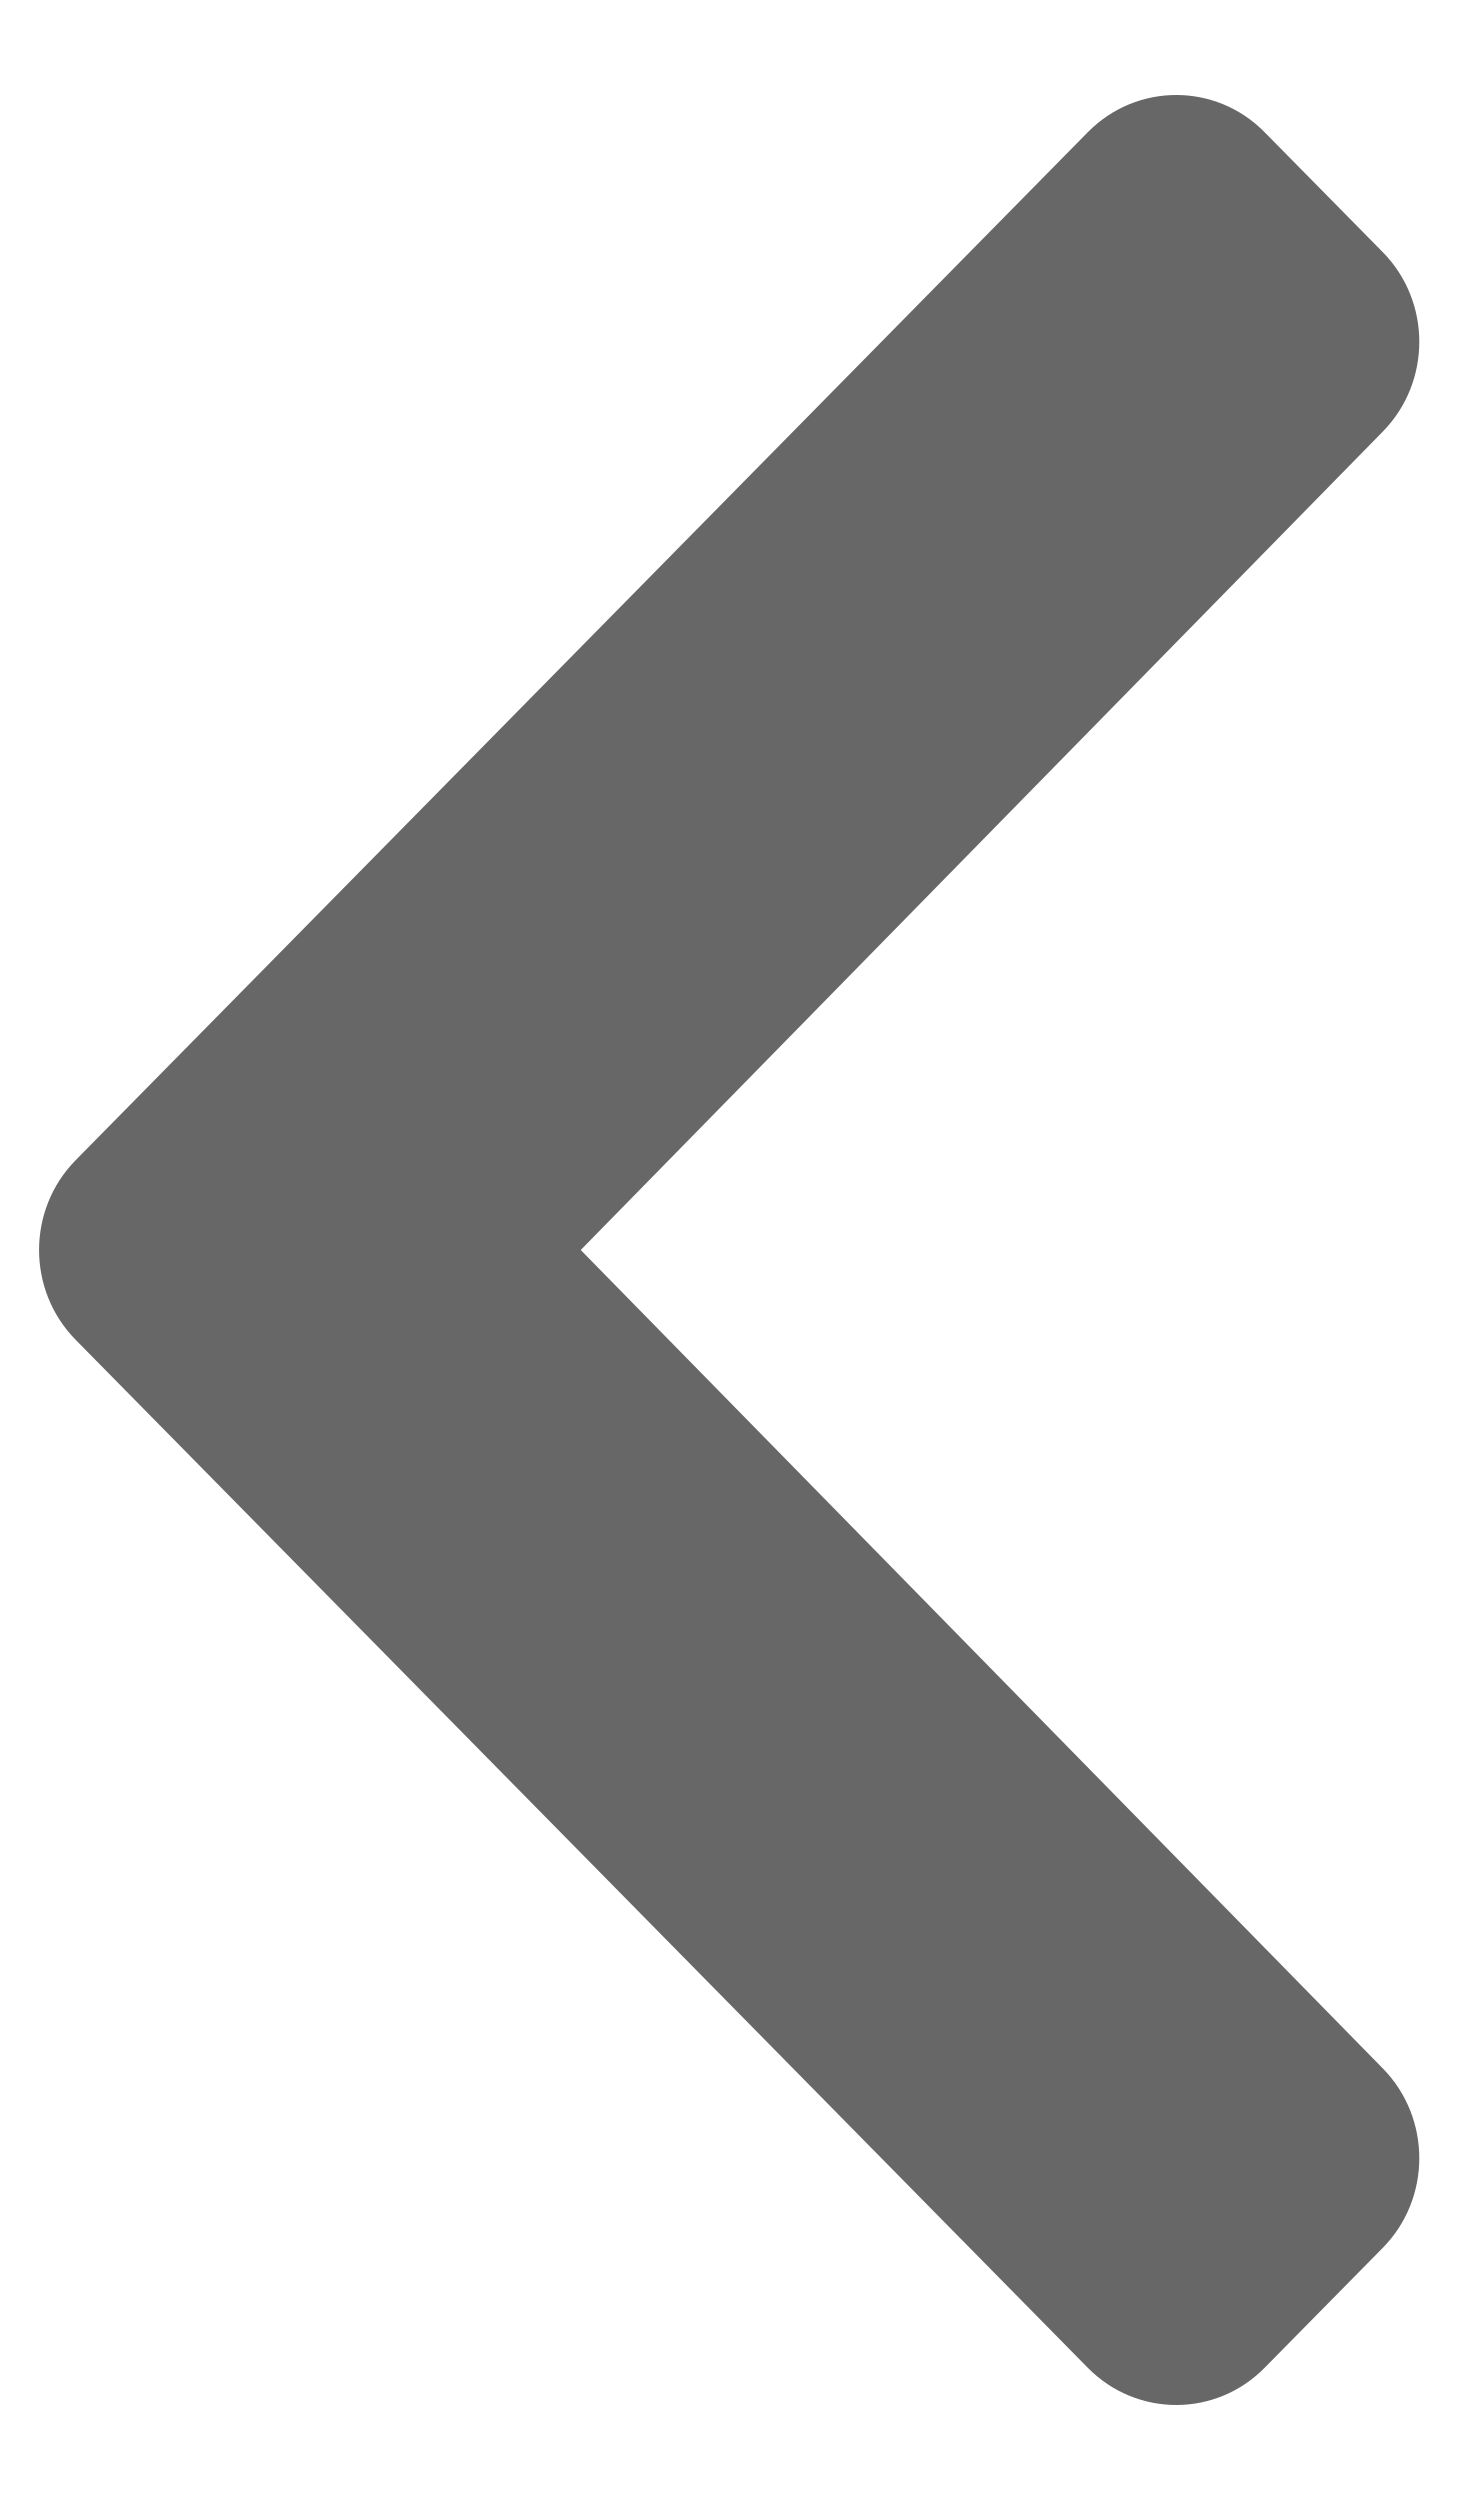
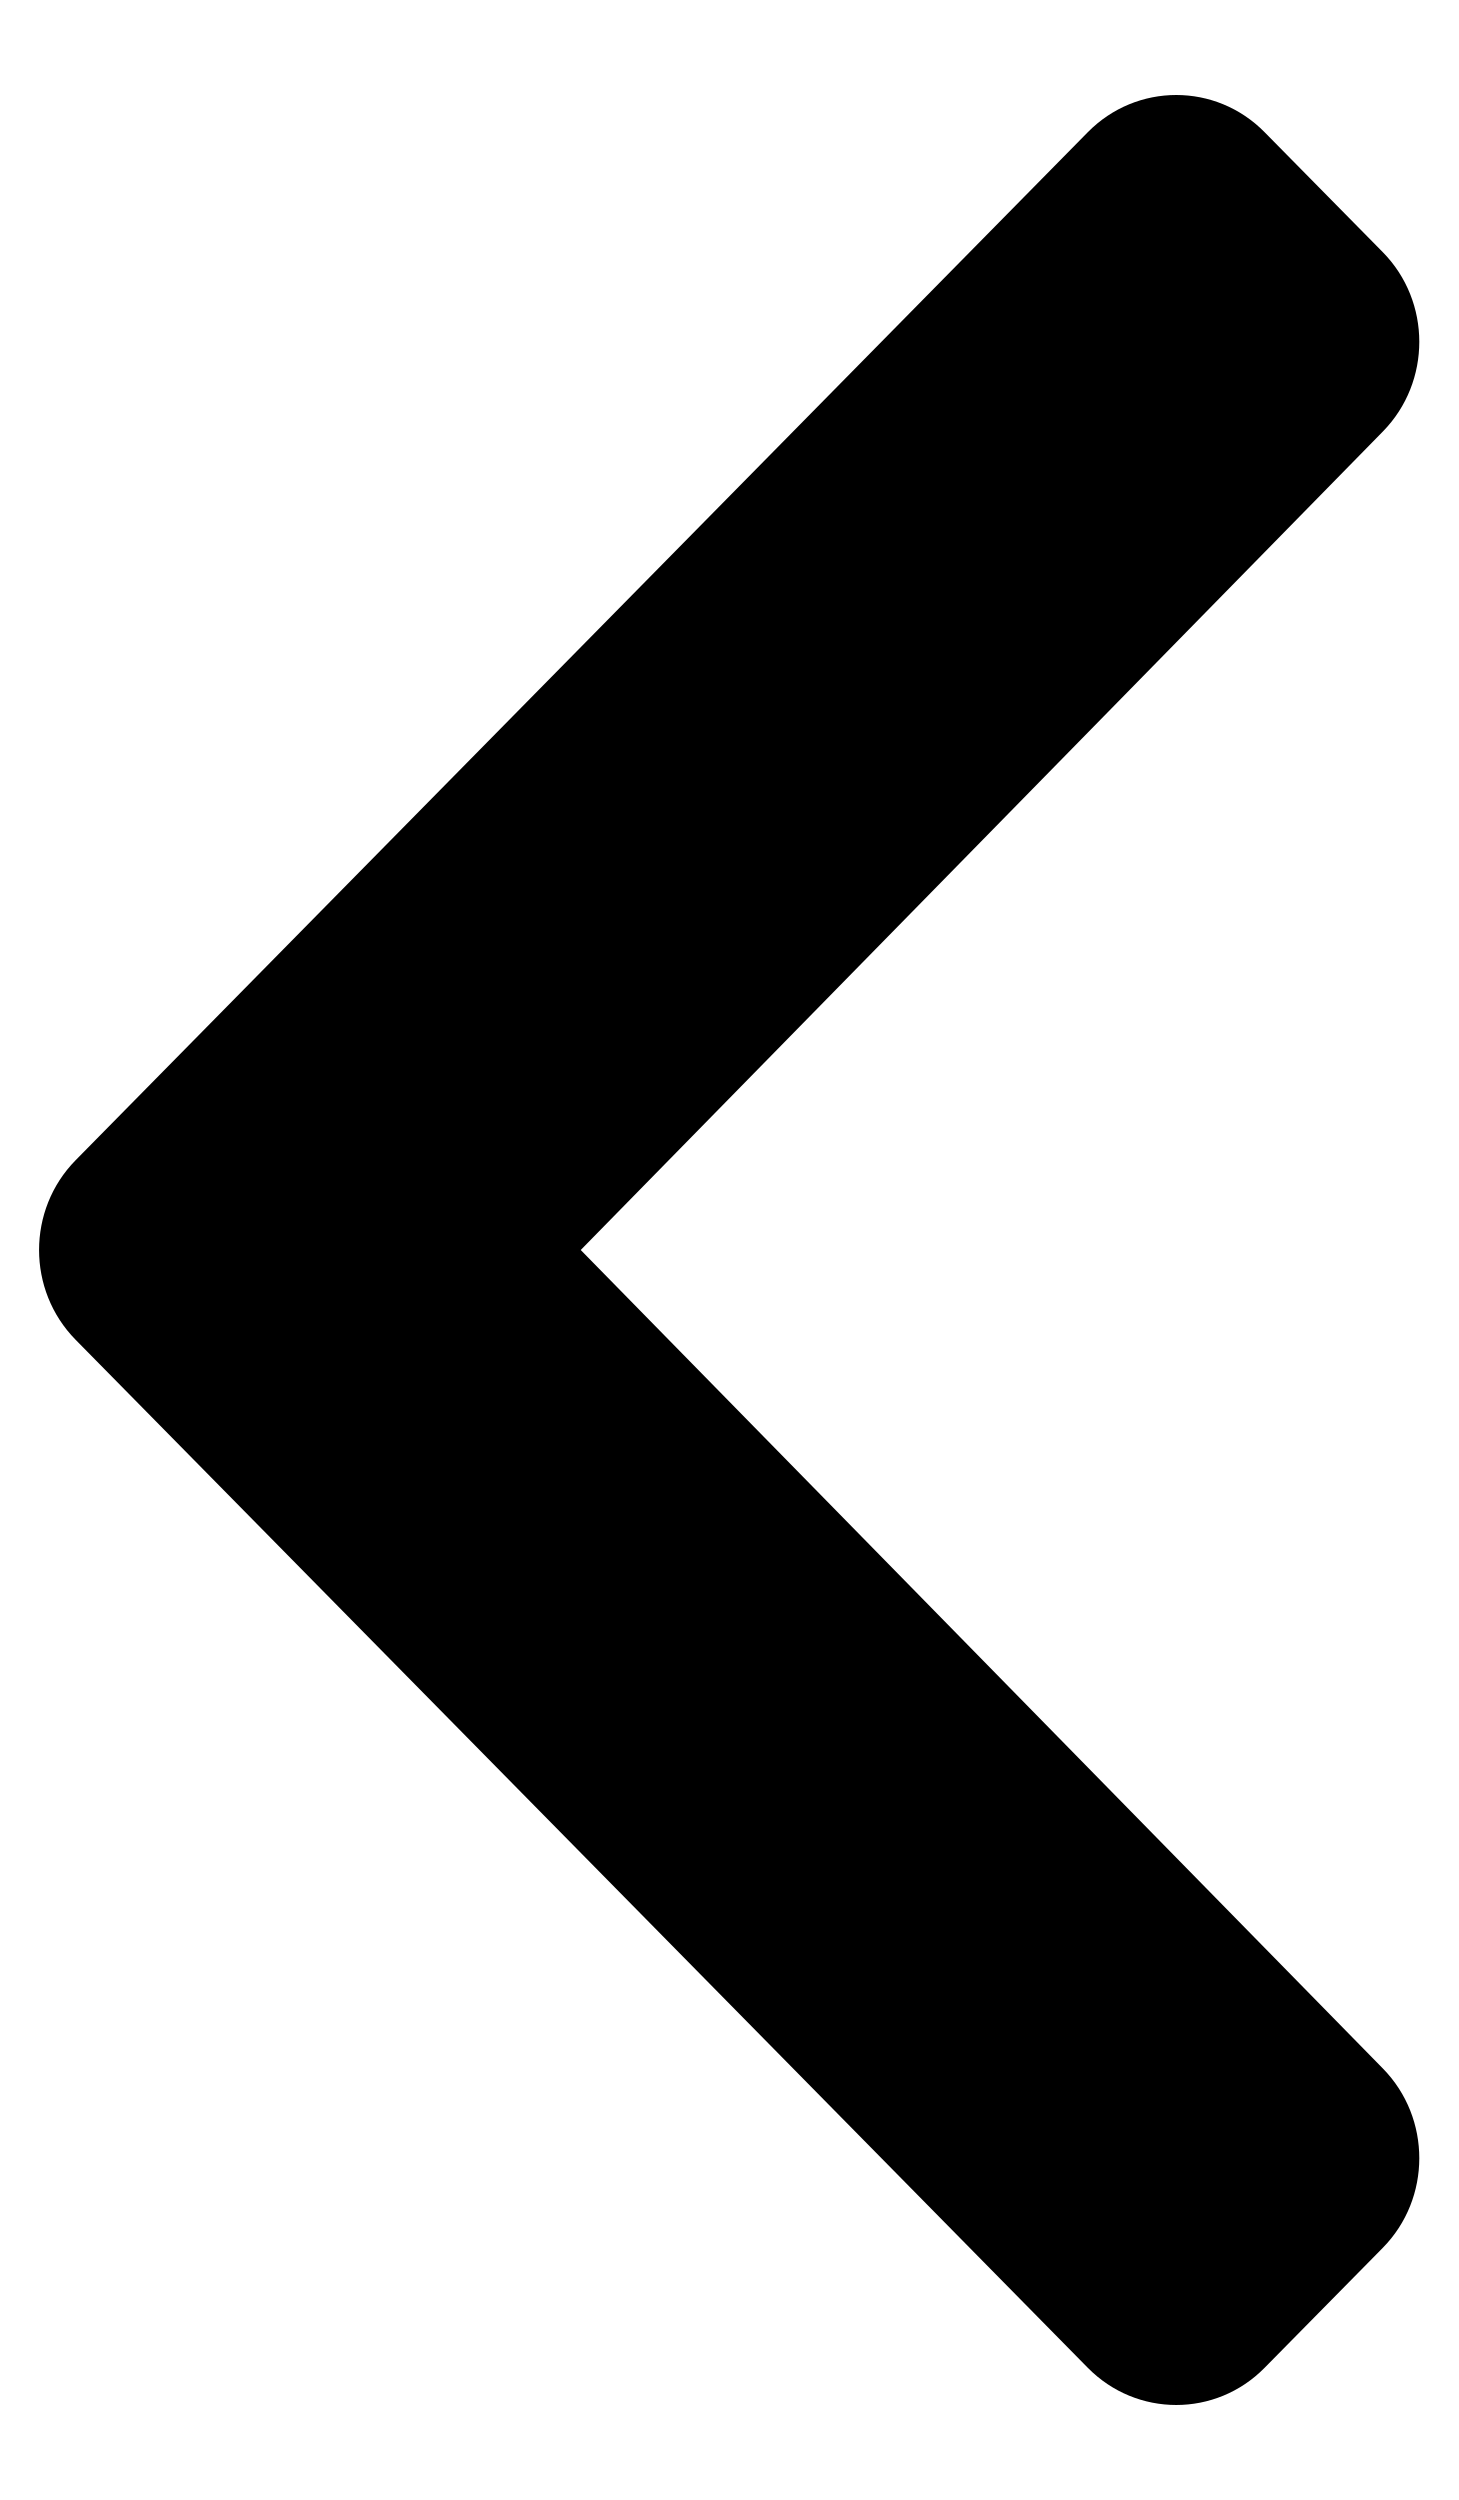
<svg xmlns="http://www.w3.org/2000/svg" width="14" height="24" viewBox="0 0 14 24" fill="none">
-   <path d="M0.726 11.138L10.443 1.269C10.912 0.793 11.672 0.793 12.14 1.269L13.274 2.42C13.742 2.895 13.742 3.666 13.276 4.142L5.575 12L13.276 19.858C13.742 20.334 13.742 21.105 13.274 21.58L12.14 22.731C11.672 23.207 10.912 23.207 10.443 22.731L0.726 12.862C0.258 12.386 0.258 11.614 0.726 11.138Z" fill="#676767" />
+   <path d="M0.726 11.138L10.443 1.269C10.912 0.793 11.672 0.793 12.14 1.269L13.274 2.42C13.742 2.895 13.742 3.666 13.276 4.142L5.575 12L13.276 19.858C13.742 20.334 13.742 21.105 13.274 21.58L12.14 22.731C11.672 23.207 10.912 23.207 10.443 22.731L0.726 12.862C0.258 12.386 0.258 11.614 0.726 11.138Z" fill="currentColor" />
</svg>
